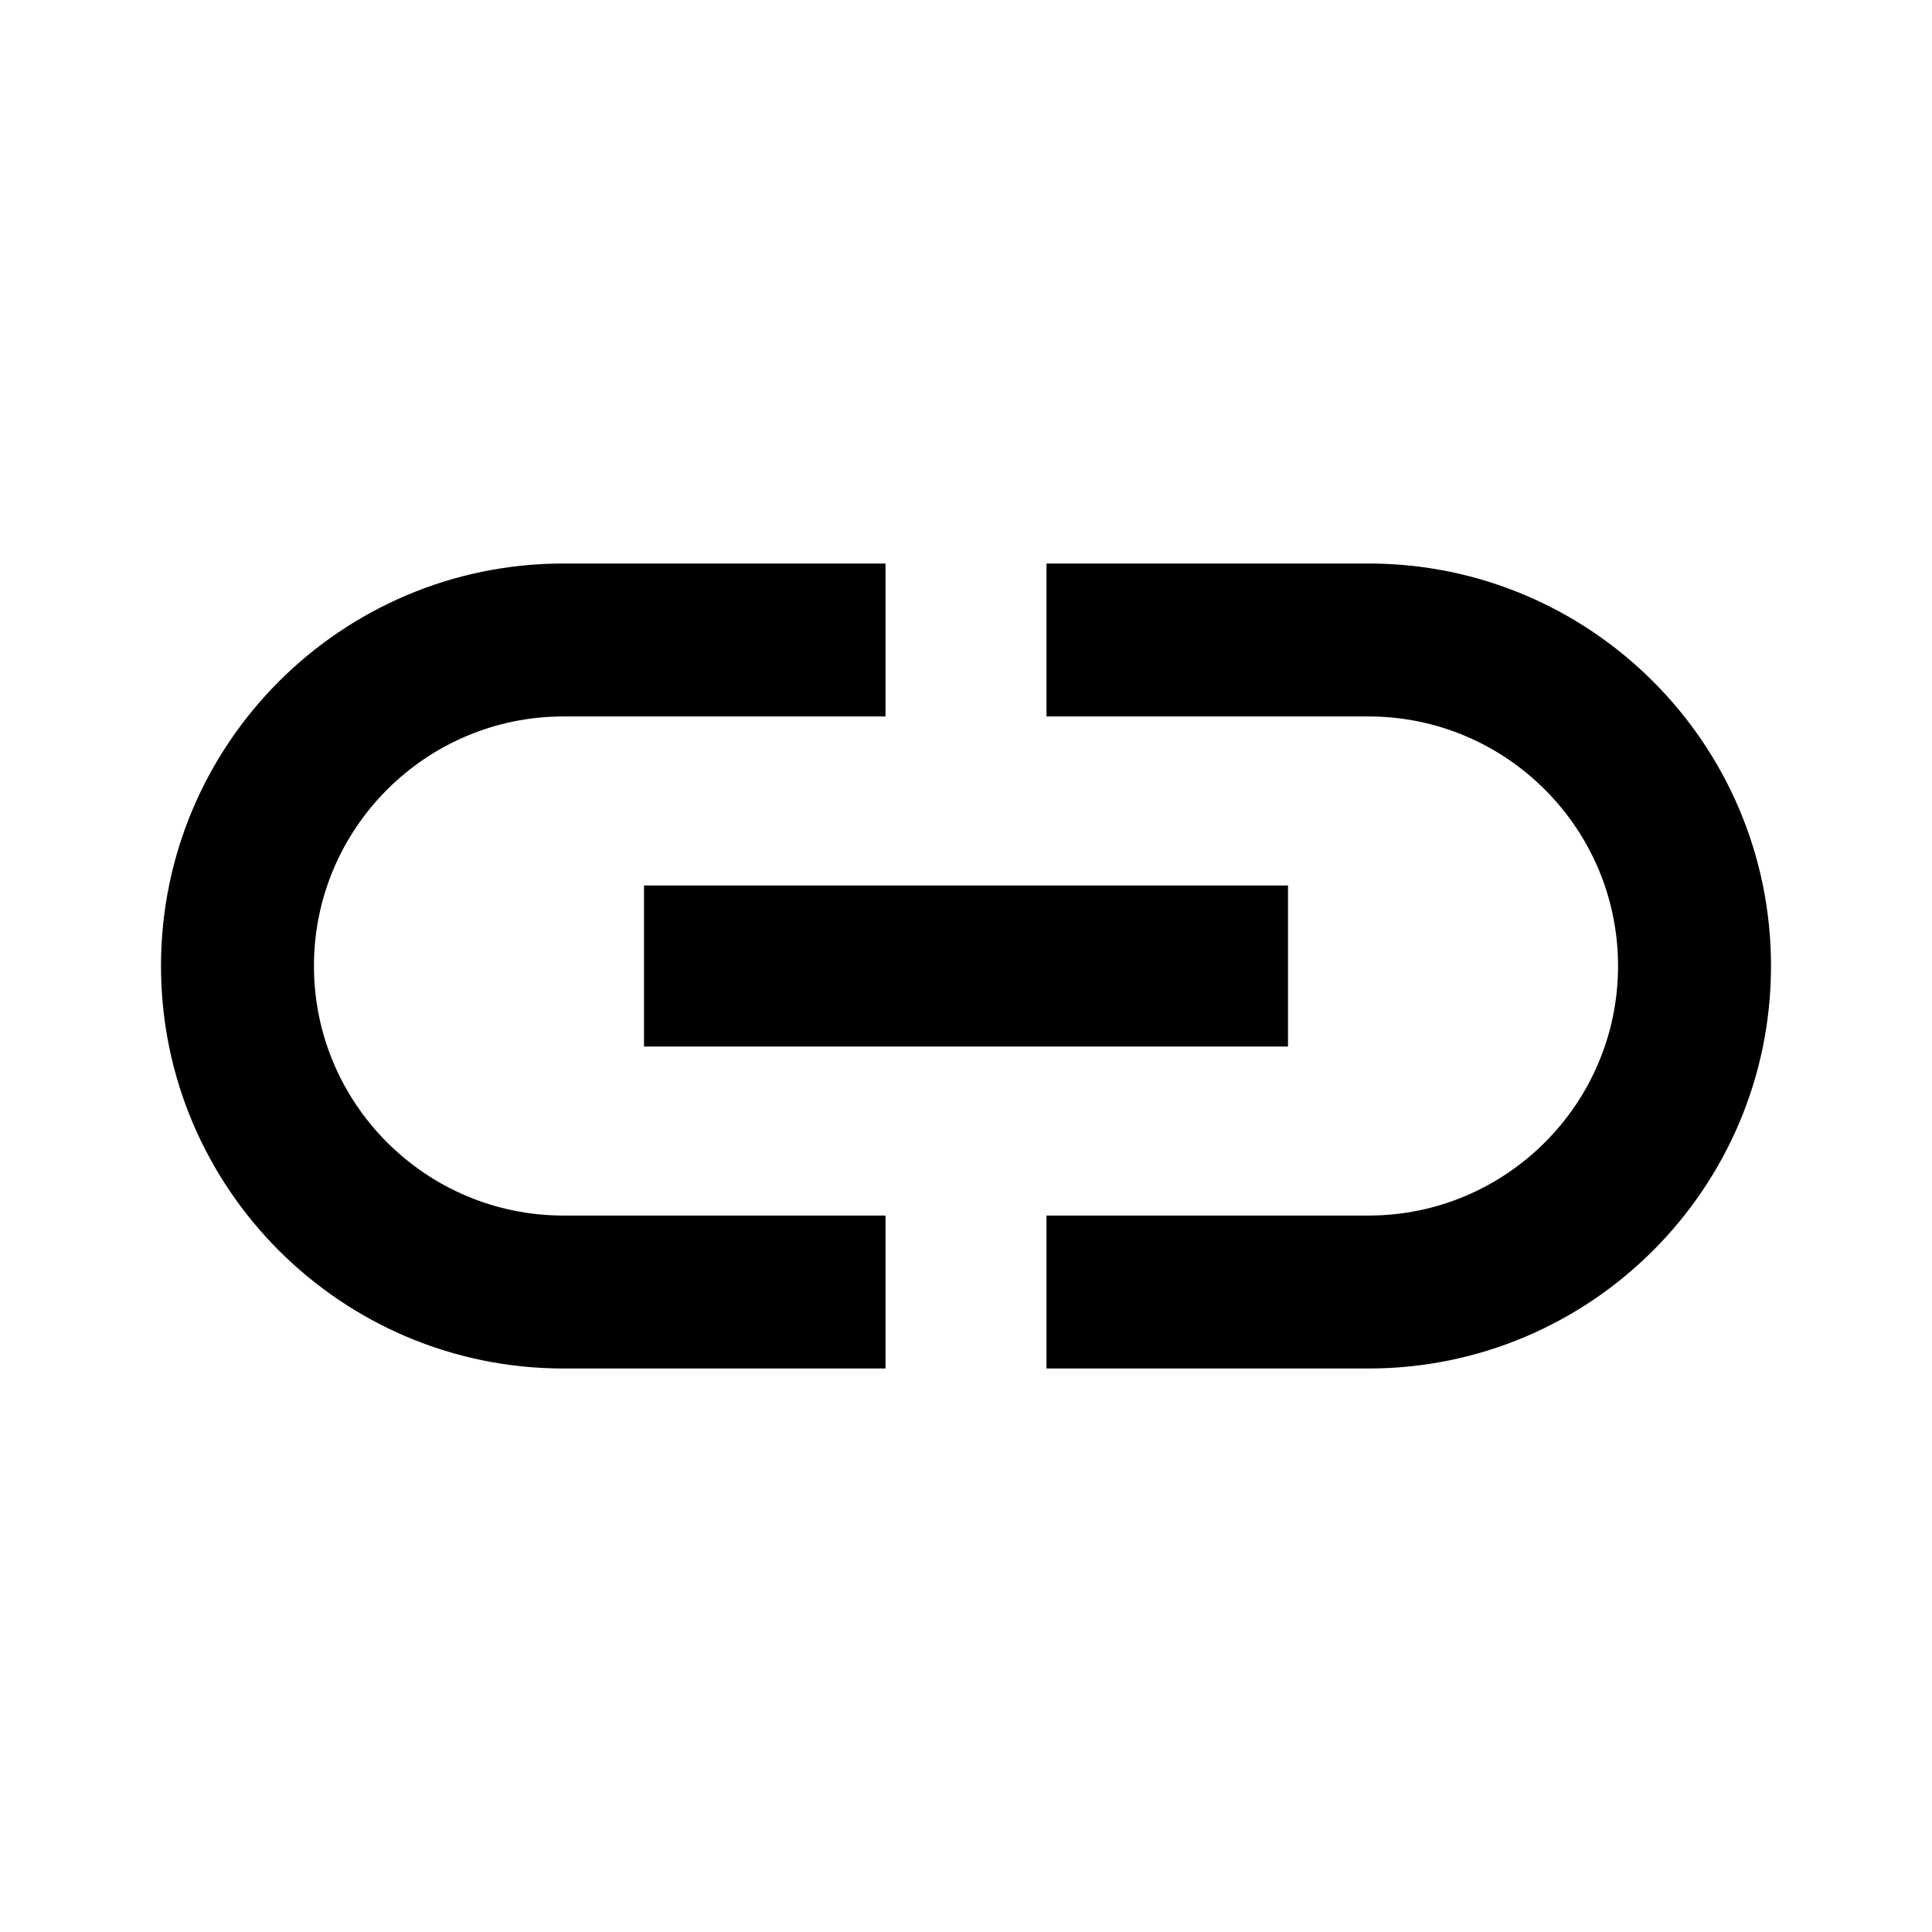
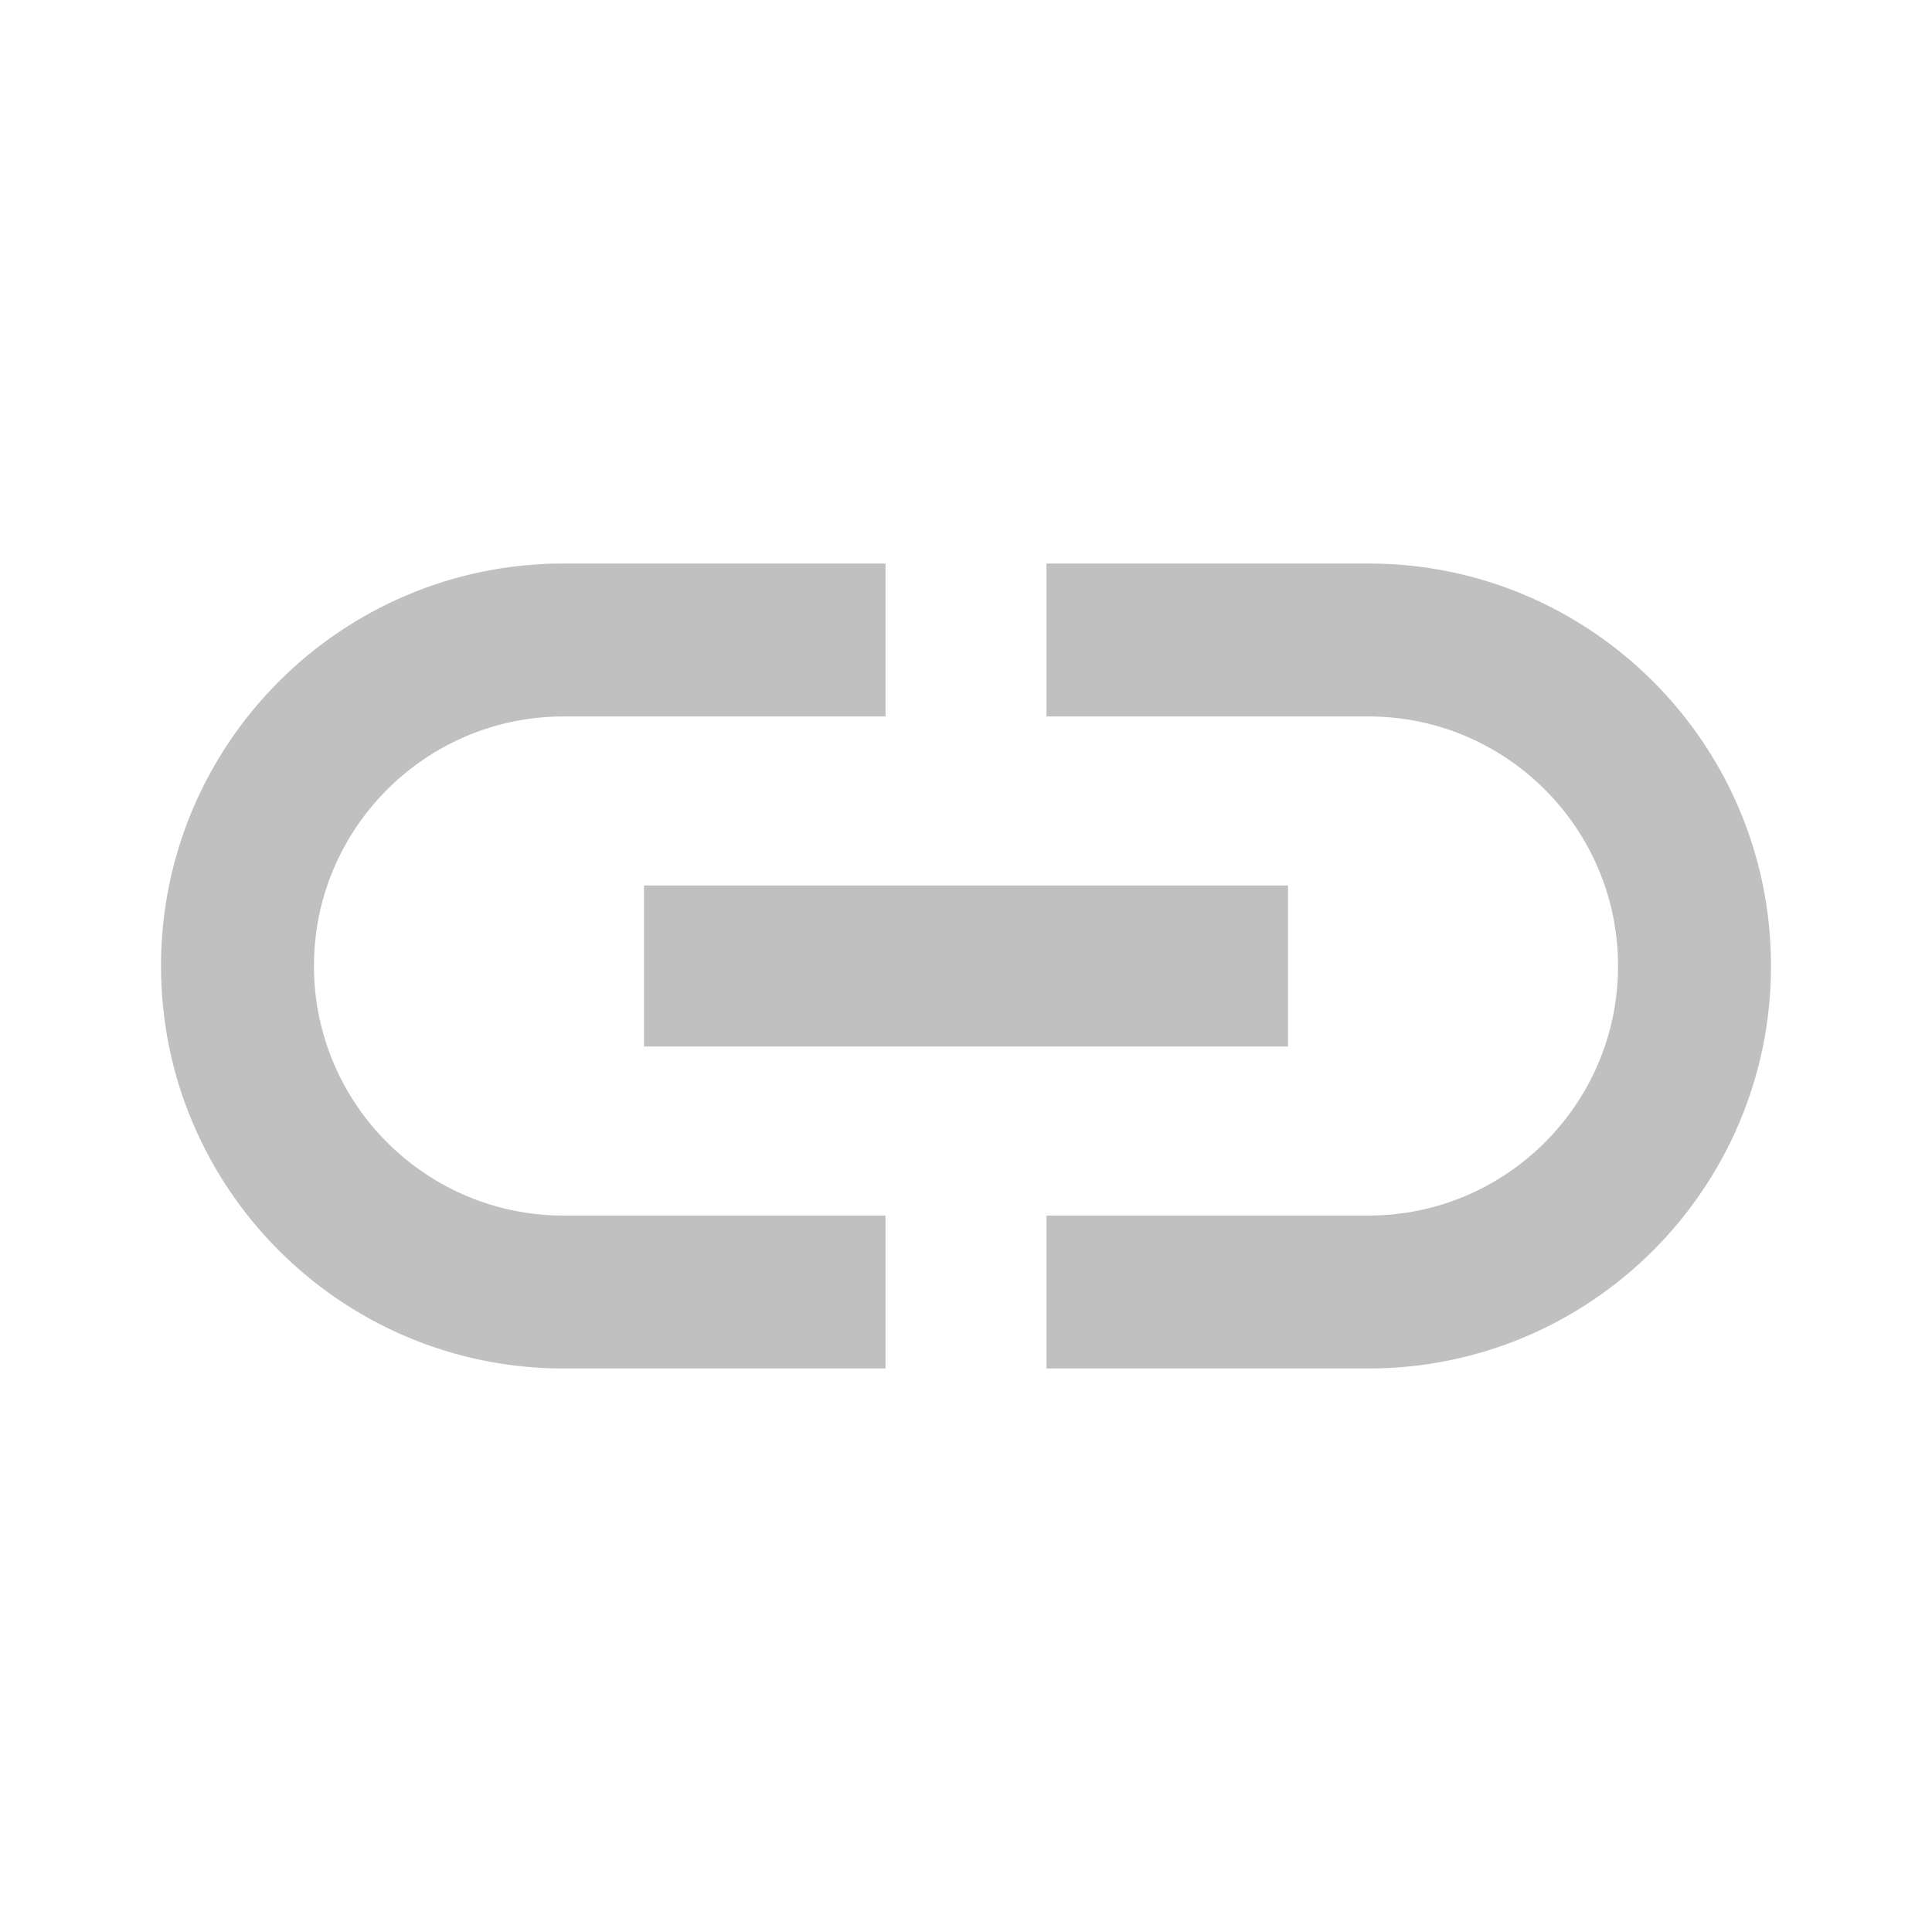
<svg xmlns="http://www.w3.org/2000/svg" width="48" height="48" viewBox="0 0 48 48">
  <path d="M0 0h48v48H0z" fill="none" />
-   <path d="M7.8 24c0-3.42 2.78-6.2 6.2-6.2h8V14h-8C8.48 14 4 18.48 4 24s4.48 10 10 10h8v-3.8h-8c-3.42 0-6.2-2.78-6.2-6.2zm8.2 2h16v-4H16v4zm18-12h-8v3.8h8c3.42 0 6.2 2.78 6.2 6.2s-2.78 6.2-6.2 6.2h-8V34h8c5.52 0 10-4.48 10-10s-4.48-10-10-10z" />
+   <path d="M7.8 24c0-3.42 2.78-6.2 6.2-6.2h8V14h-8C8.48 14 4 18.48 4 24s4.48 10 10 10h8v-3.8h-8c-3.42 0-6.2-2.78-6.2-6.2zm8.2 2h16v-4H16v4zm18-12h-8v3.8h8c3.42 0 6.2 2.78 6.2 6.2s-2.78 6.2-6.2 6.2h-8V34h8c5.52 0 10-4.48 10-10s-4.48-10-10-10z" fill="#C0C0C0" />
</svg>
